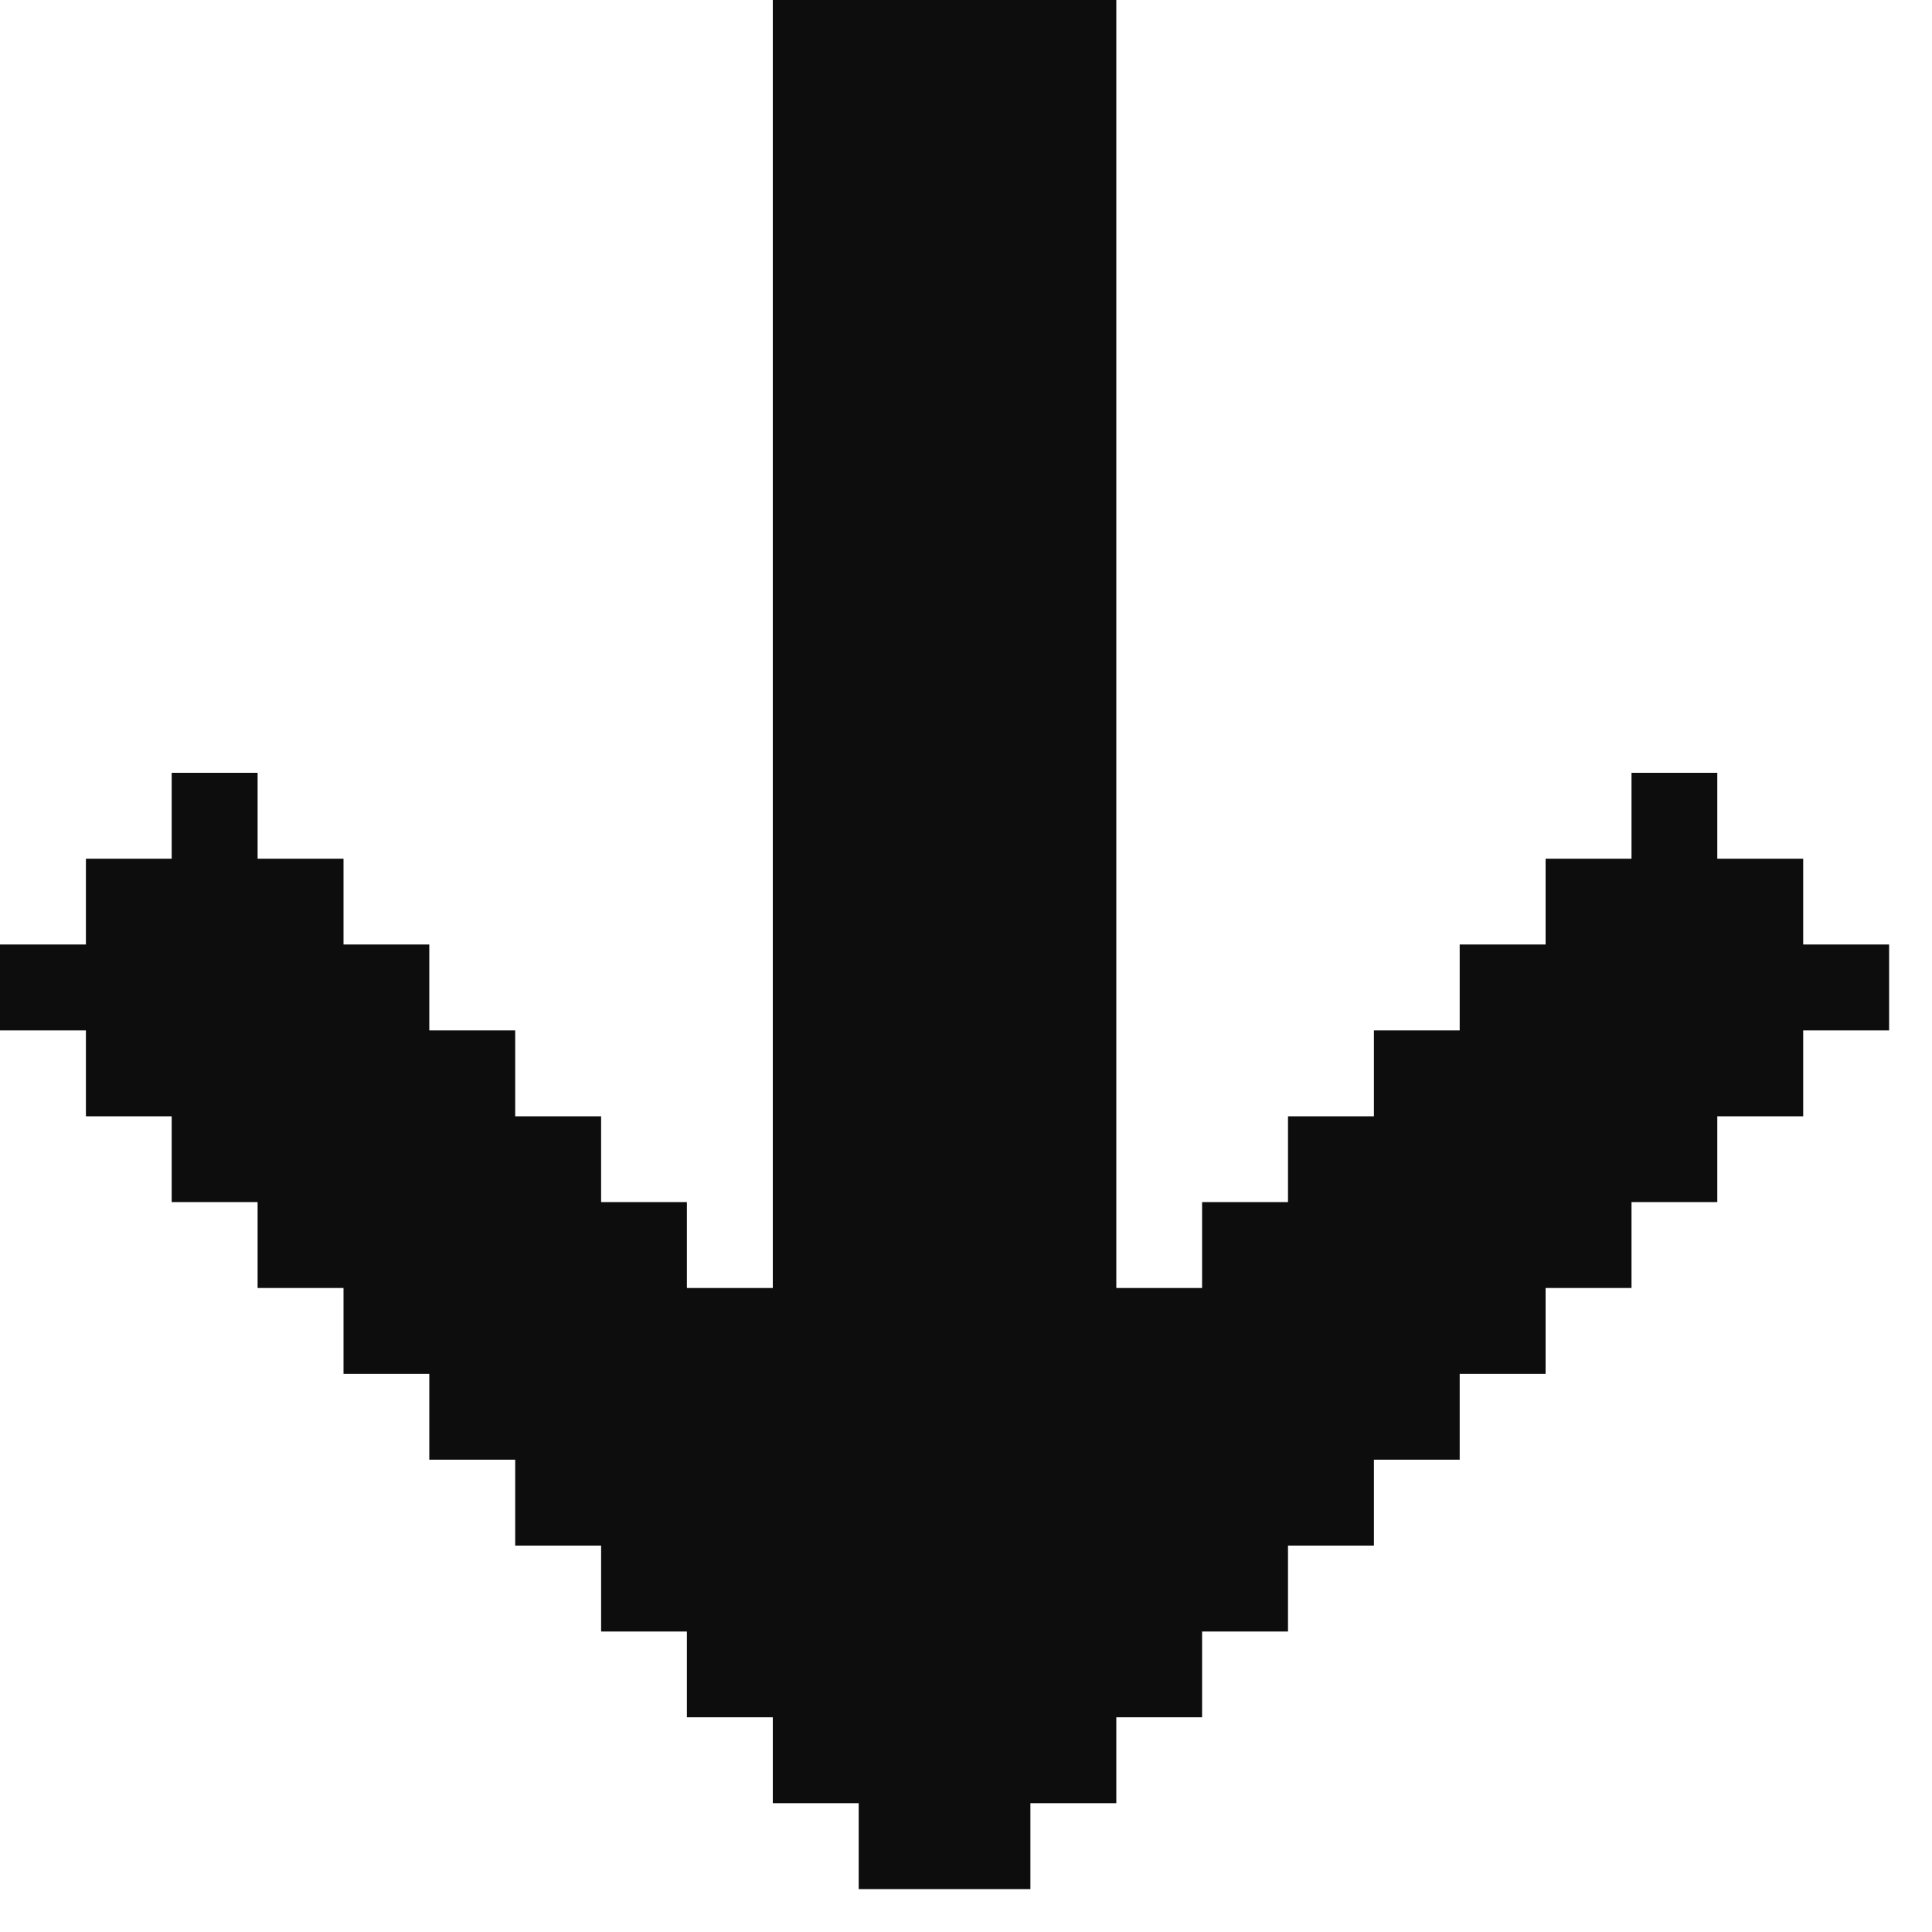
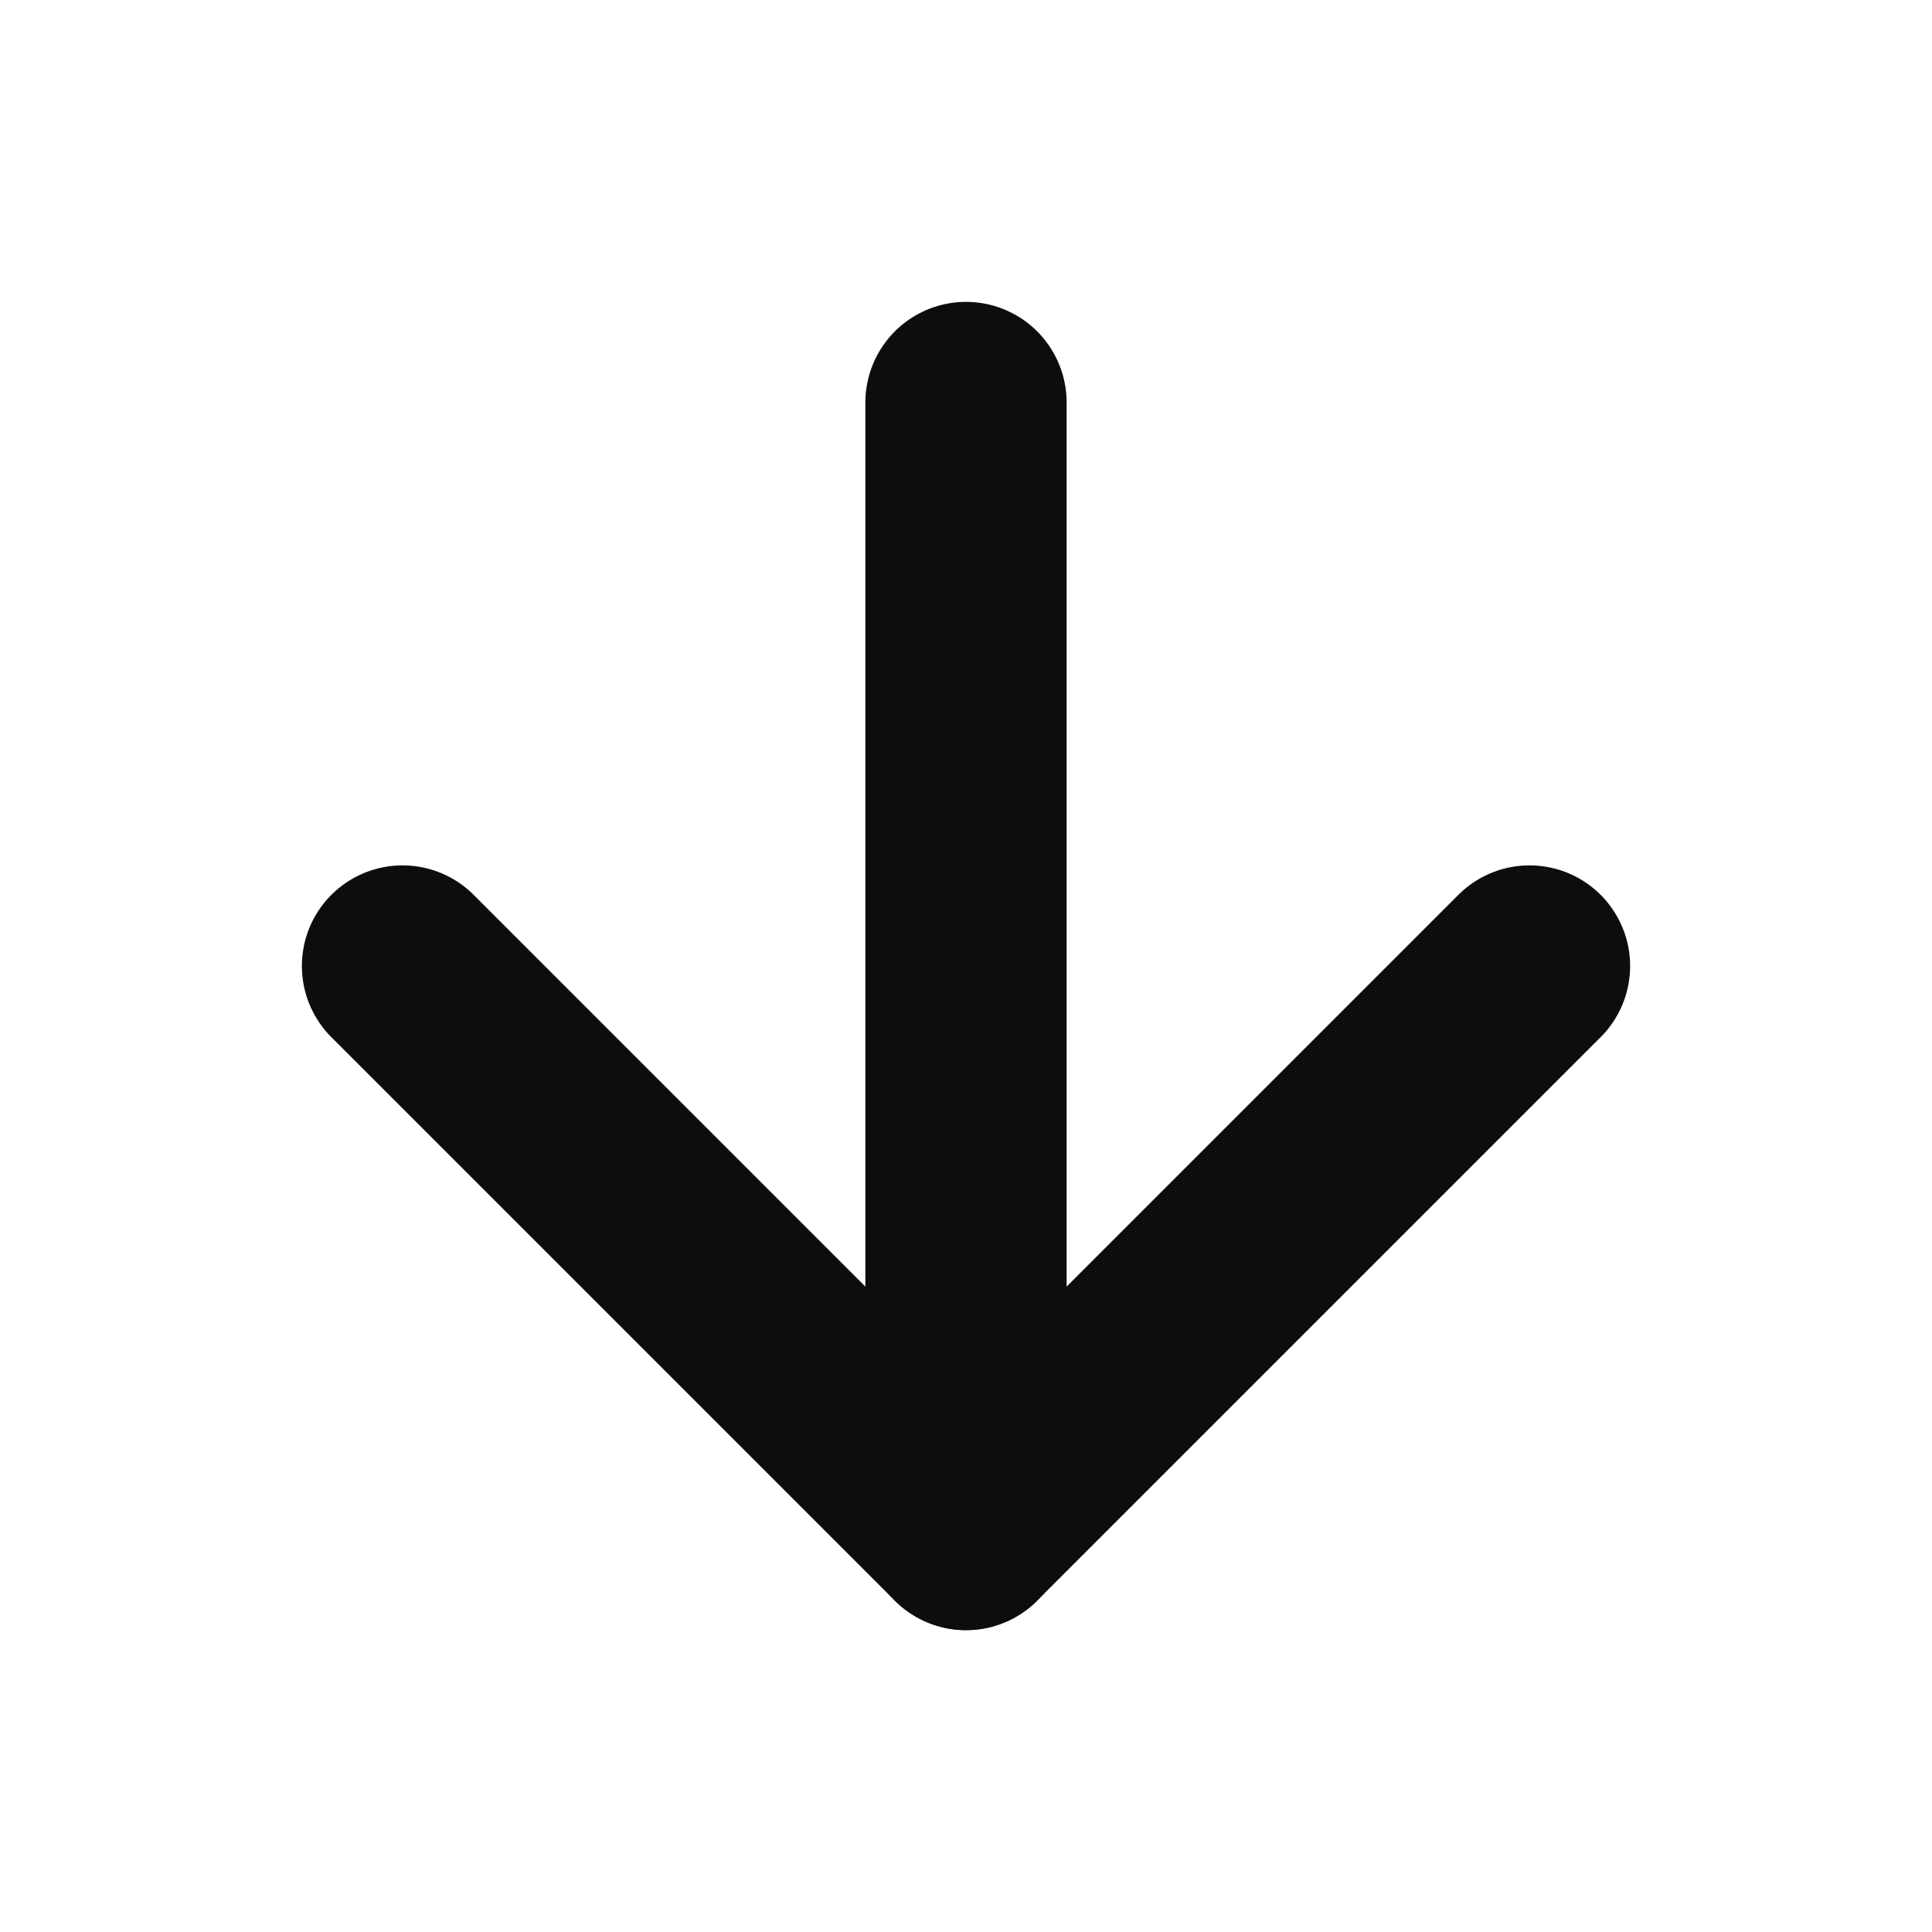
- <svg xmlns="http://www.w3.org/2000/svg" width="15" height="15" viewBox="0 0 15 15" fill="none">
-   <path d="M8 14.667H6.667V14H6V13.333H5.333V12.667H4.667V12H4V11.333H3.333V10.667H2.667V10H2V9.333H1.333V8.667H0.667V8H0V7.333H0.667V6.667H1.333V6H2V6.667H2.667V7.333H3.333V8H4V8.667H4.667V9.333H5.333V10H6V0H8.667V10H9.333V9.333H10V8.667H10.667V8H11.333V7.333H12V6.667H12.667V6H13.333V6.667H14V7.333H14.667V8H14V8.667H13.333V9.333H12.667V10H12V10.667H11.333V11.333H10.667V12H10V12.667H9.333V13.333H8.667V14H8V14.667Z" fill="#0D0D0D" />
+ <svg xmlns="http://www.w3.org/2000/svg" width="24" height="24" viewBox="0 0 24 24" fill="none" stroke="#0D0D0D" stroke-width="2.5" stroke-linecap="round" stroke-linejoin="round" class="lucide lucide-arrow-down-icon lucide-arrow-down">
+   <path d="M12 5v14" />
+   <path d="m19 12-7 7-7-7" />
</svg>
